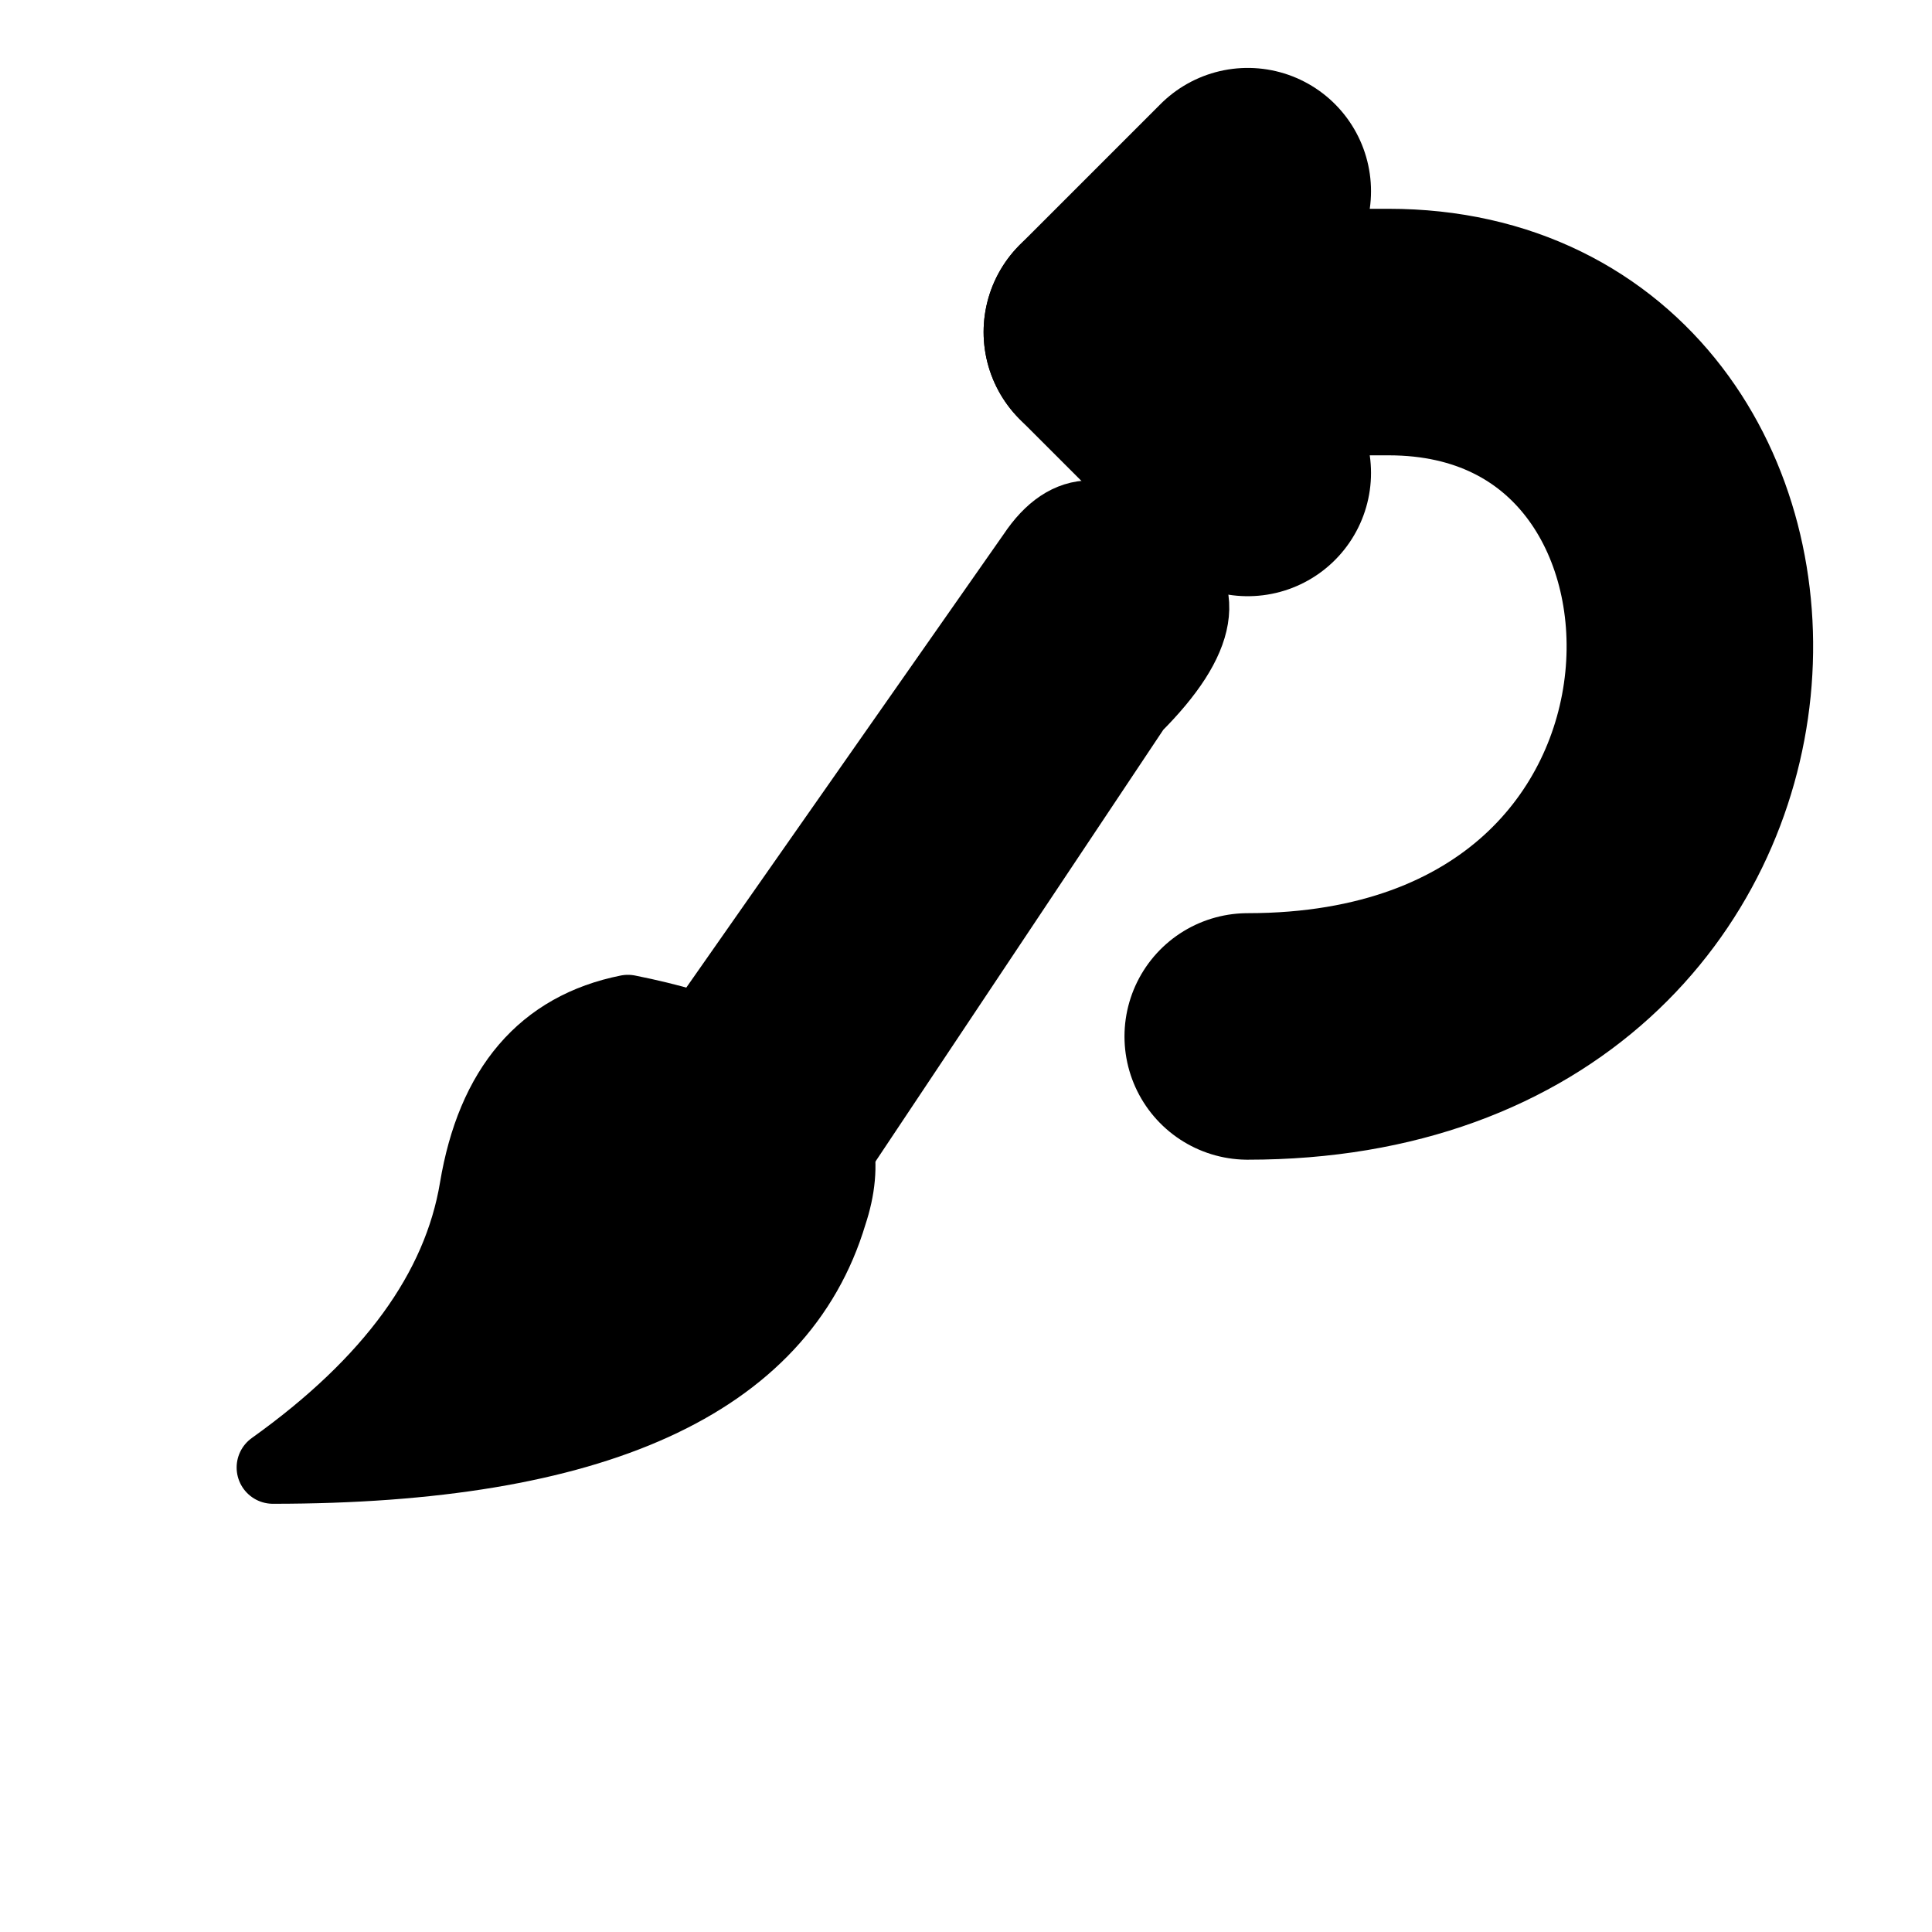
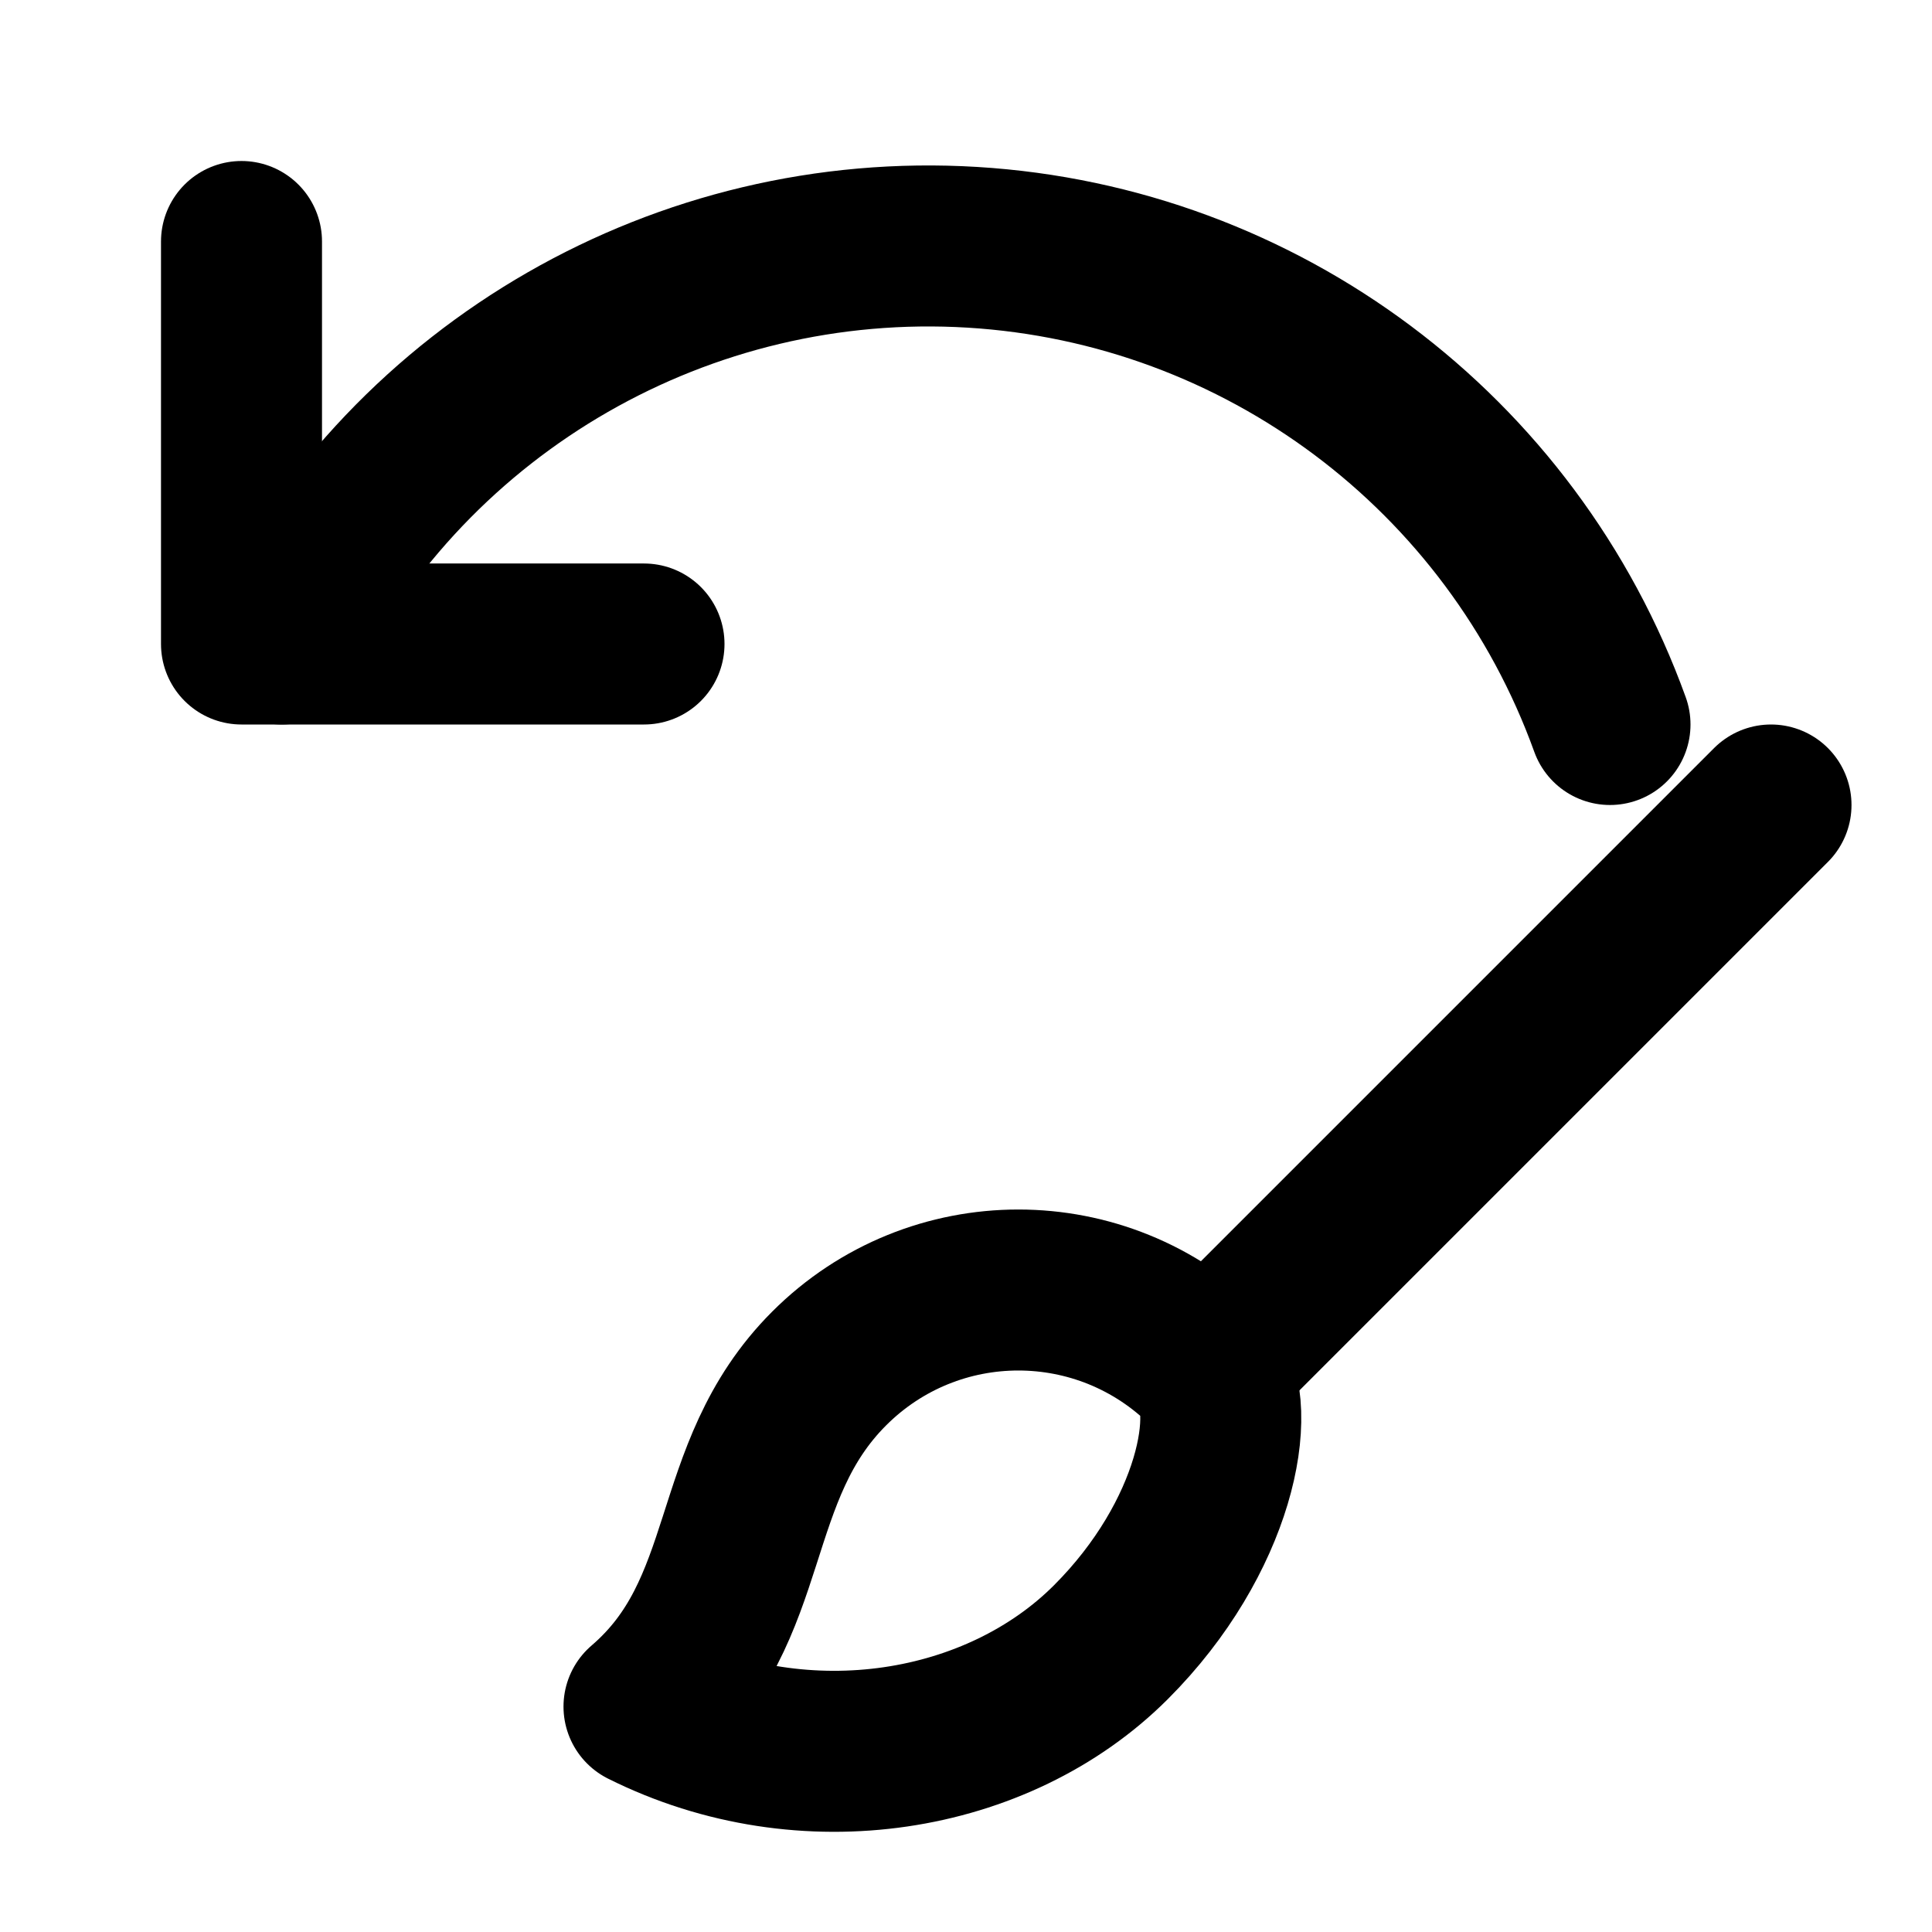
- <svg xmlns="http://www.w3.org/2000/svg" width="24" height="24" viewBox="0 0 24 24">
-   <defs>
-     <linearGradient id="a" x1="0" y1="0" x2=".25" y2="1">
-       <stop stop-color="currentColor" />
-       <stop offset="1" stop-color="currentColor" />
-     </linearGradient>
-     <linearGradient id="n" x1="0" y1="0" x2=".25" y2="1">
-       <stop stop-color="currentColor" />
-       <stop offset="1" stop-color="currentColor" />
-     </linearGradient>
-     <linearGradient id="aw" gradientUnits="userSpaceOnUse" x1="0" y1="0" x2="6" y2="24">
-       <stop stop-color="currentColor" />
-       <stop offset="1" stop-color="currentColor" />
-     </linearGradient>
-     <linearGradient id="nw" gradientUnits="userSpaceOnUse" x1="0" y1="0" x2="6" y2="24">
-       <stop stop-color="currentColor" />
-       <stop offset="1" stop-color="currentColor" />
-     </linearGradient>
-     <linearGradient id="shine" gradientUnits="userSpaceOnUse" x1="0" y1="0" x2="0" y2="20">
-       <stop stop-color="currentColor" stop-opacity=".28" />
-       <stop offset="1" stop-color="currentColor" stop-opacity="0" />
-     </linearGradient>
-   </defs>
-   <g transform="translate(1.5 1.5) scale(.875)" fill="none" stroke="currentColor" stroke-width="1.43" stroke-linecap="round" stroke-linejoin="round">
-     <g transform="translate(0 4) scale(.72)">
-       <g fill="url(#n)" stroke="currentColor" stroke-width="1.43" paint-order="stroke fill">
-         <path d="M11 13L18 3Q19 1.5 20.5 3Q22 4 20 6L14 15Z" fill-rule="evenodd" />
-       </g>
-       <g fill="none" stroke="url(#shine)" stroke-width=".7" transform="translate(.2 .2)">
-         <path d="M11 13L18 3Q19 1.5 20.5 3Q22 4 20 6L14 15Z" fill-rule="evenodd" />
-       </g>
-       <g fill="url(#a)" stroke="currentColor" stroke-width="1.43" paint-order="stroke fill">
-         <path d="M10 12Q15 13 14 16Q12.5 21 3 21Q6.5 18.5 7 15.5Q7.5 12.5 10 12Z" fill-rule="evenodd" />
-       </g>
-       <g fill="none" stroke="url(#shine)" stroke-width=".7" transform="translate(.2 .2)">
-         <path d="M10 12Q15 13 14 16Q12.5 21 3 21Q6.5 18.5 7 15.5Q7.5 12.5 10 12Z" fill-rule="evenodd" />
-       </g>
-     </g>
-     <g fill="none" stroke="currentColor" stroke-width="3.5">
-       <path d="M16 13C24 13 24 3 18 3H14" />
-     </g>
-     <g fill="none" stroke="url(#aw)" stroke-width="2.2">
-       <path d="M16 13C24 13 24 3 18 3H14" />
-     </g>
-     <g fill="none" stroke="url(#shine)" stroke-width="0.5">
-       <path d="M16 13C24 13 24 3 18 3H14" />
-     </g>
-     <g fill="none" stroke="currentColor" stroke-width="3.5">
-       <path d="M16 1L14 3L16 5" />
-     </g>
-     <g fill="none" stroke="url(#aw)" stroke-width="2.2">
-       <path d="M16 1L14 3L16 5" />
-     </g>
-     <g fill="none" stroke="url(#shine)" stroke-width="0.5">
-       <path d="M16 1L14 3L16 5" />
-     </g>
-   </g>
+ <svg xmlns="http://www.w3.org/2000/svg" width="24" height="24" viewBox="0 0 24 24" fill="none" stroke="currentColor" stroke-width="2" stroke-linecap="round" stroke-linejoin="round">
+   <path d="M3 3v5h5" />
+   <path d="M3.5 8A9 9 0 0 1 20 9" />
+   <path d="m22 10-7 7" />
+   <path d="M15 17c-1.3-1.3-3.4-1.3-4.7 0-1.3 1.3-.9 3-2.3 4.2 2 1 4.4.6 5.8-.8 1.3-1.3 1.6-2.9 1.2-3.4z" />
</svg>
